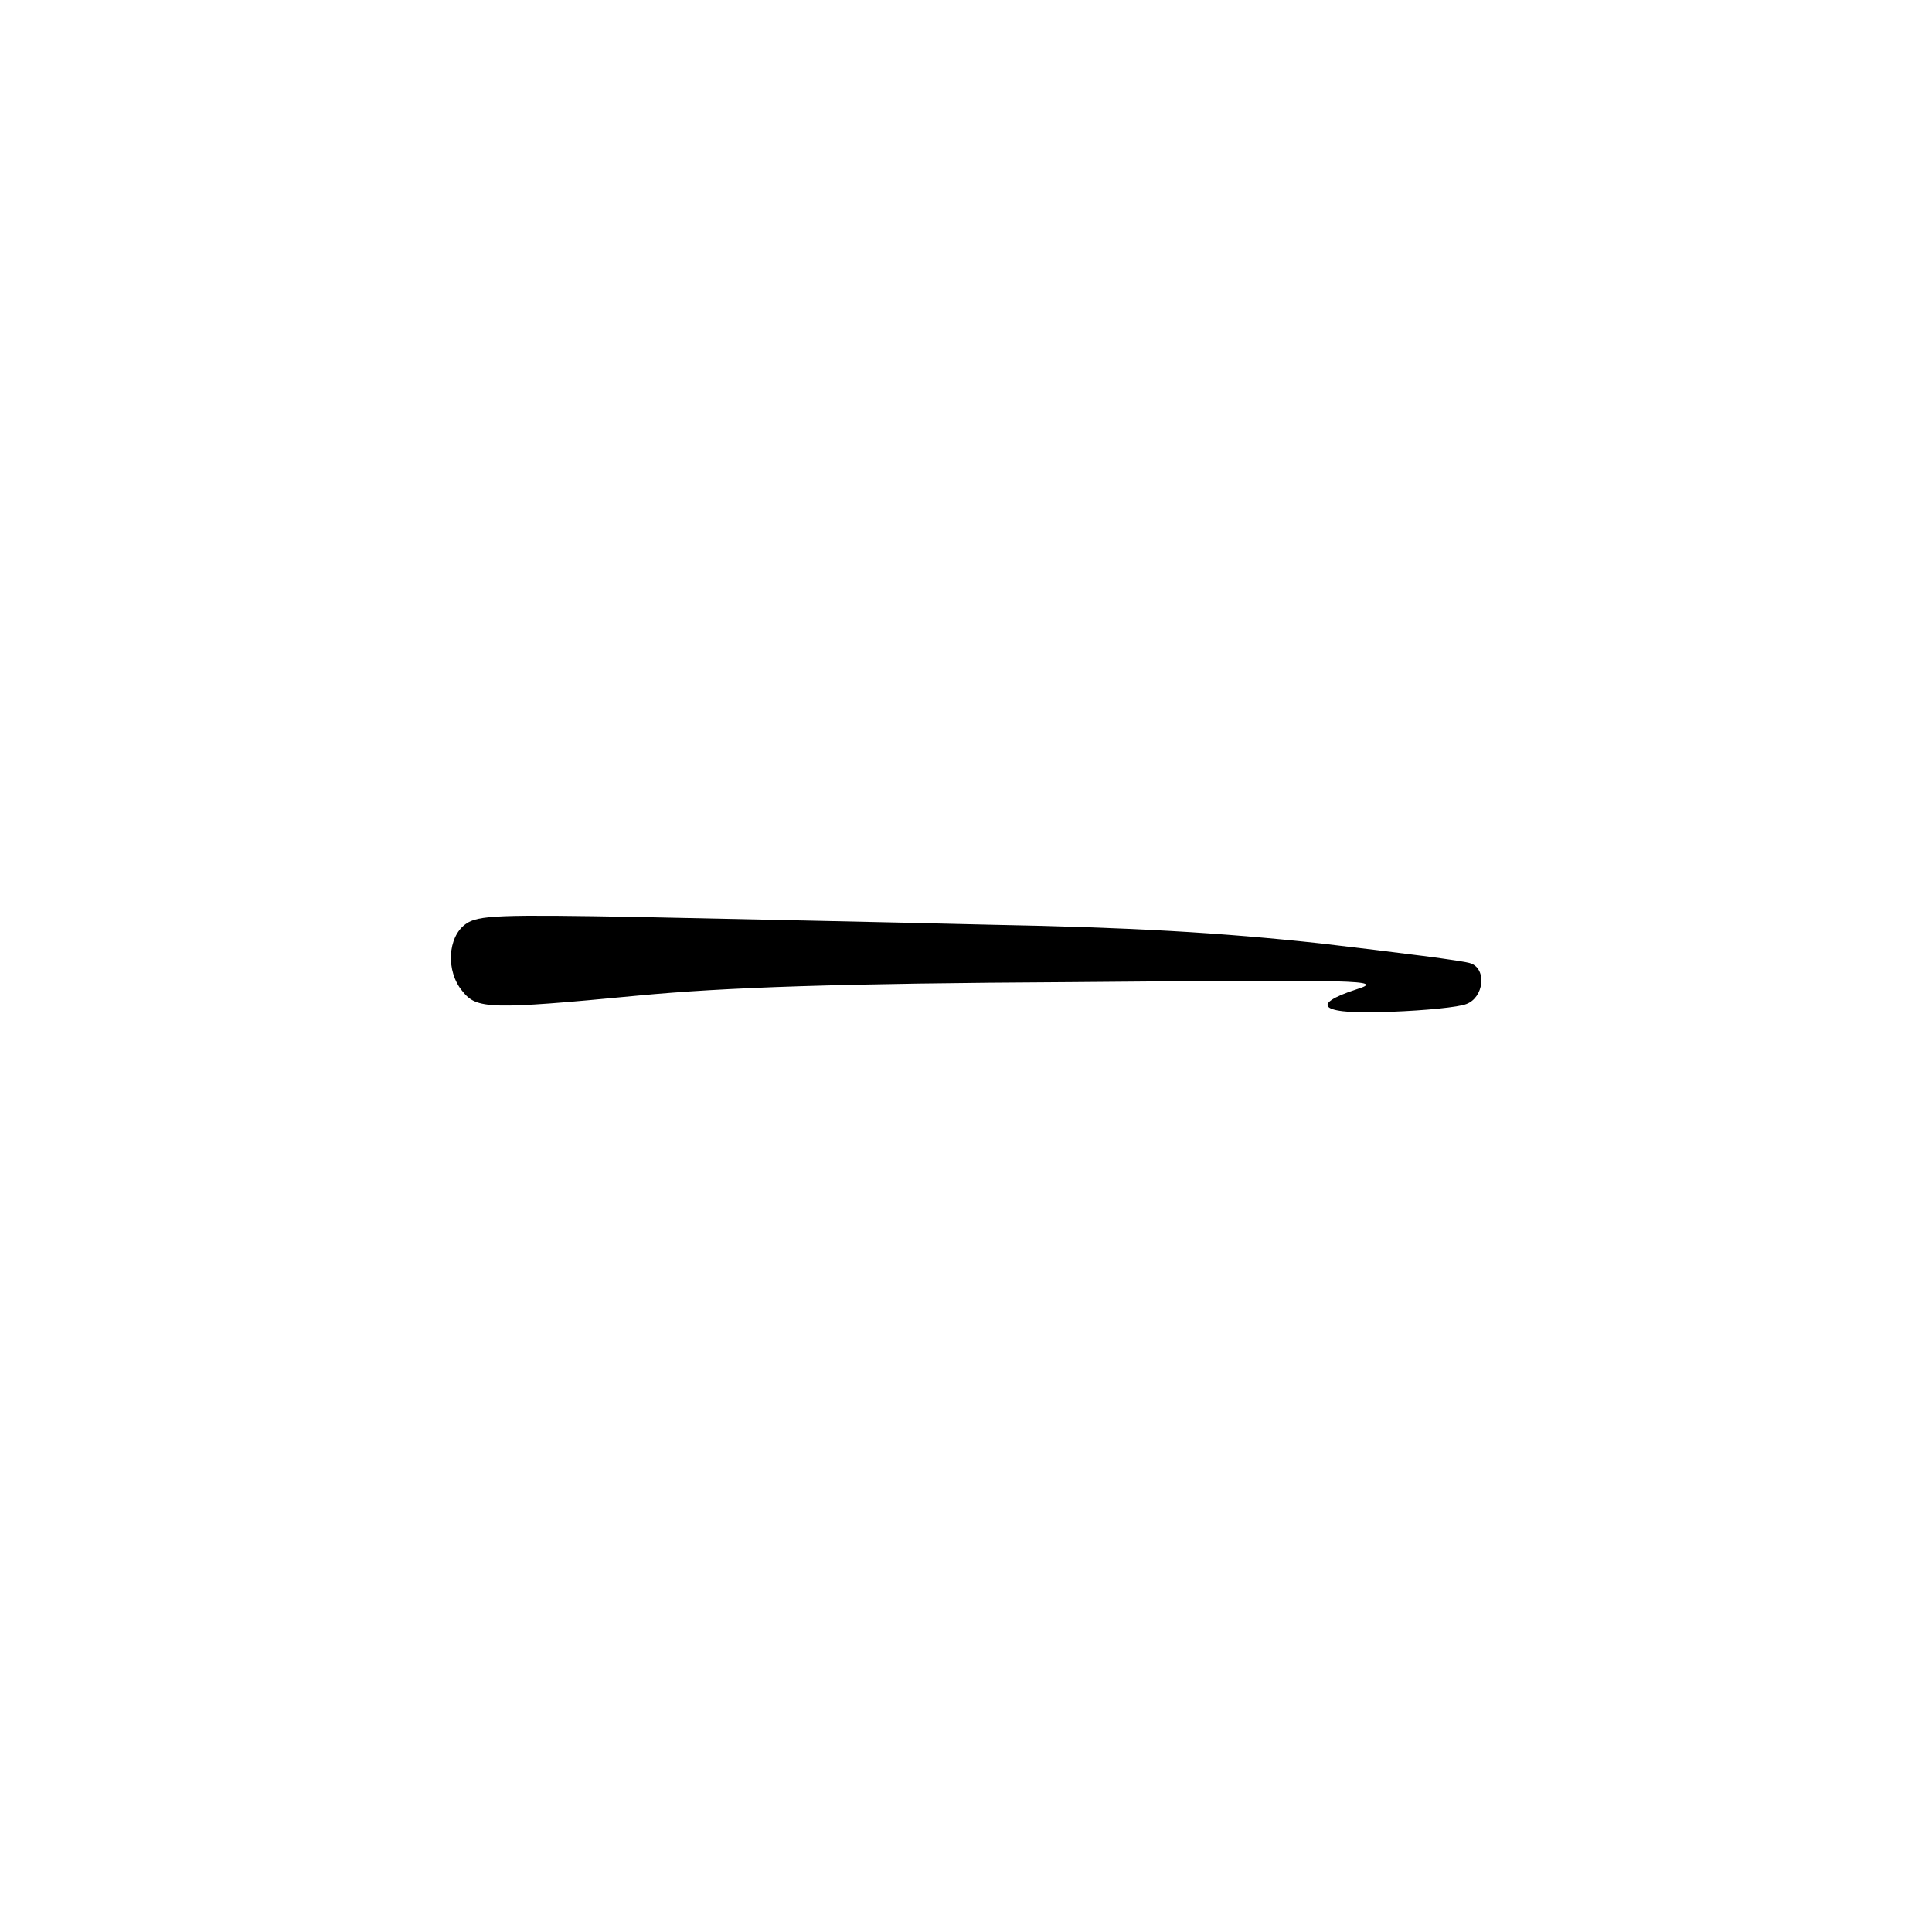
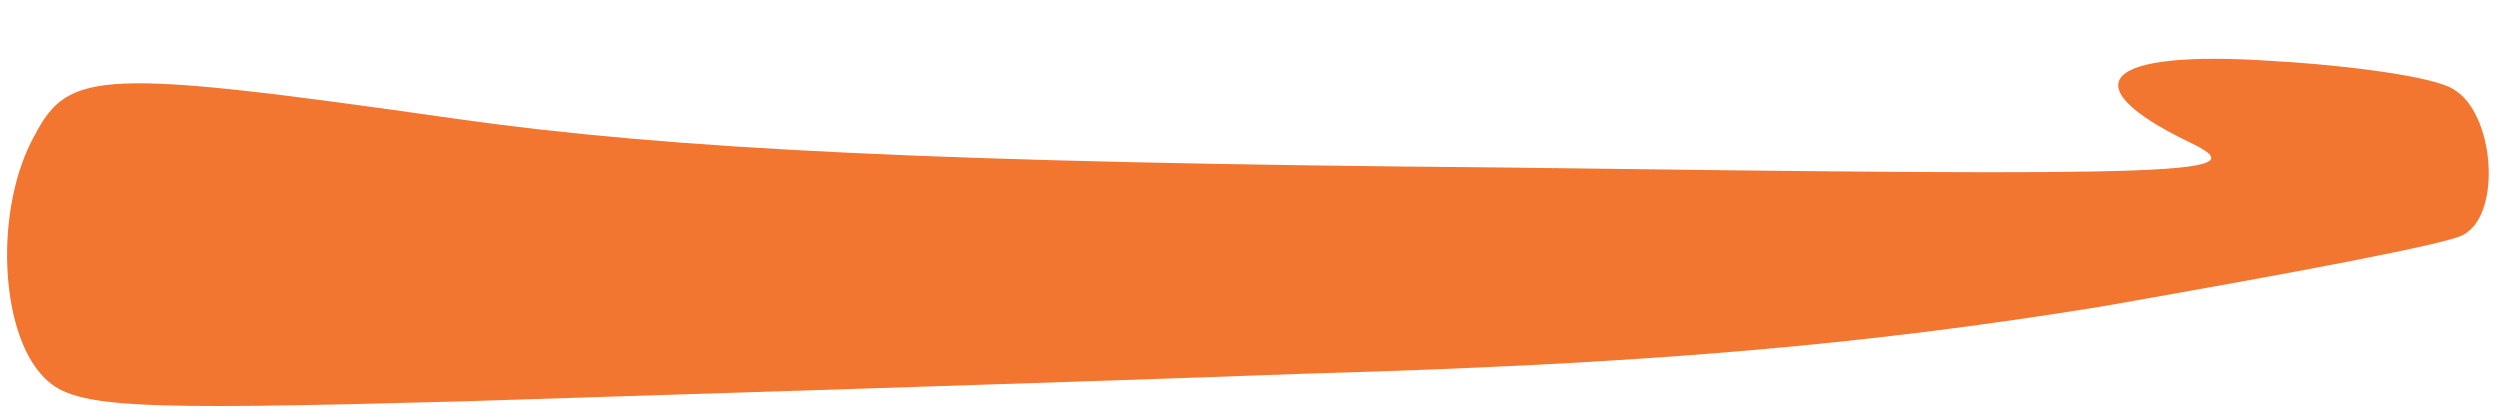
- <svg xmlns="http://www.w3.org/2000/svg" version="1.0" width="300pt" height="300pt" viewBox="0 0 300 300" preserveAspectRatio="xMidYMid meet">
-   <g transform="translate(0,300) scale(0.1,-0.1)" fill="#000000" stroke="none">
-     <path d="M723 1565 c-28 -20 -31 -73 -5 -104 22 -28 42 -29 272 -7 137 13 311 19 675 21 452 4 486 3 442 -11 -77 -25 -55 -40 54 -35 52 2 104 7 116 12 27 10 32 54 7 63 -9 4 -114 17 -233 31 -156 17 -298 25 -511 29 -162 4 -407 9 -545 12 -220 4 -253 3 -272 -11z" />
+ <svg xmlns="http://www.w3.org/2000/svg" version="1.1" width="1080" height="180" viewBox="0 0 1080 180" xml:space="preserve" style="&#10;    height: 180px;&#10;">
+   <g transform="matrix(1 0 0 1 540 540)" id="b9d31e5f-15fd-4830-906d-b3e55a37b0d9" style="&#10;    height: 40px;&#10;">
+     <rect style="stroke: none;stroke-width: 1;stroke-dasharray: none;stroke-linecap: butt;stroke-dashoffset: 0;stroke-linejoin: miter;stroke-miterlimit: 4;fill: rgb(255,255,255);fill-rule: nonzero;opacity: 1;visibility: hidden;height: 180px;" vector-effect="non-scaling-stroke" x="-540" y="-540" rx="0" ry="0" width="1080" height="1080" />
+   </g>
+   <g transform="matrix(1 0 0 1 540 540)" id="c2b46ea5-aae9-418e-8eaf-8f45f1546684">
+ </g>
+   <g transform="matrix(0.67 0 0 1 539.1 100.4)" id="a17dbe9c-5ca9-4c92-9ccc-a7d46b9b760a">
+     <path style="stroke: rgb(0,0,0); stroke-width: 0; stroke-dasharray: none; stroke-linecap: butt; stroke-dashoffset: 0; stroke-linejoin: miter; stroke-miterlimit: 4; fill: rgb(242, 117, 48); fill-rule: nonzero; opacity: 1;" vector-effect="non-scaling-stroke" transform=" translate(-1500.2, -1503.04)" d="M 723 1565 C 695 1545 692 1492 718 1461 C 740 1433 760 1432 990 1454 C 1127 1467 1301 1473 1665 1475 C 2117 1479 2151 1478 2107 1464 C 2030 1439 2052 1424 2161 1429 C 2213 1431 2265 1436 2277 1441 C 2304 1451 2309 1495 2284 1504 C 2275 1508 2170 1521 2051 1535 C 1895 1552 1753 1560 1540 1564 C 1378 1568 1133 1573 995 1576 C 775 1580 742 1579 723 1565 z" stroke-linecap="round" />
  </g>
</svg>
